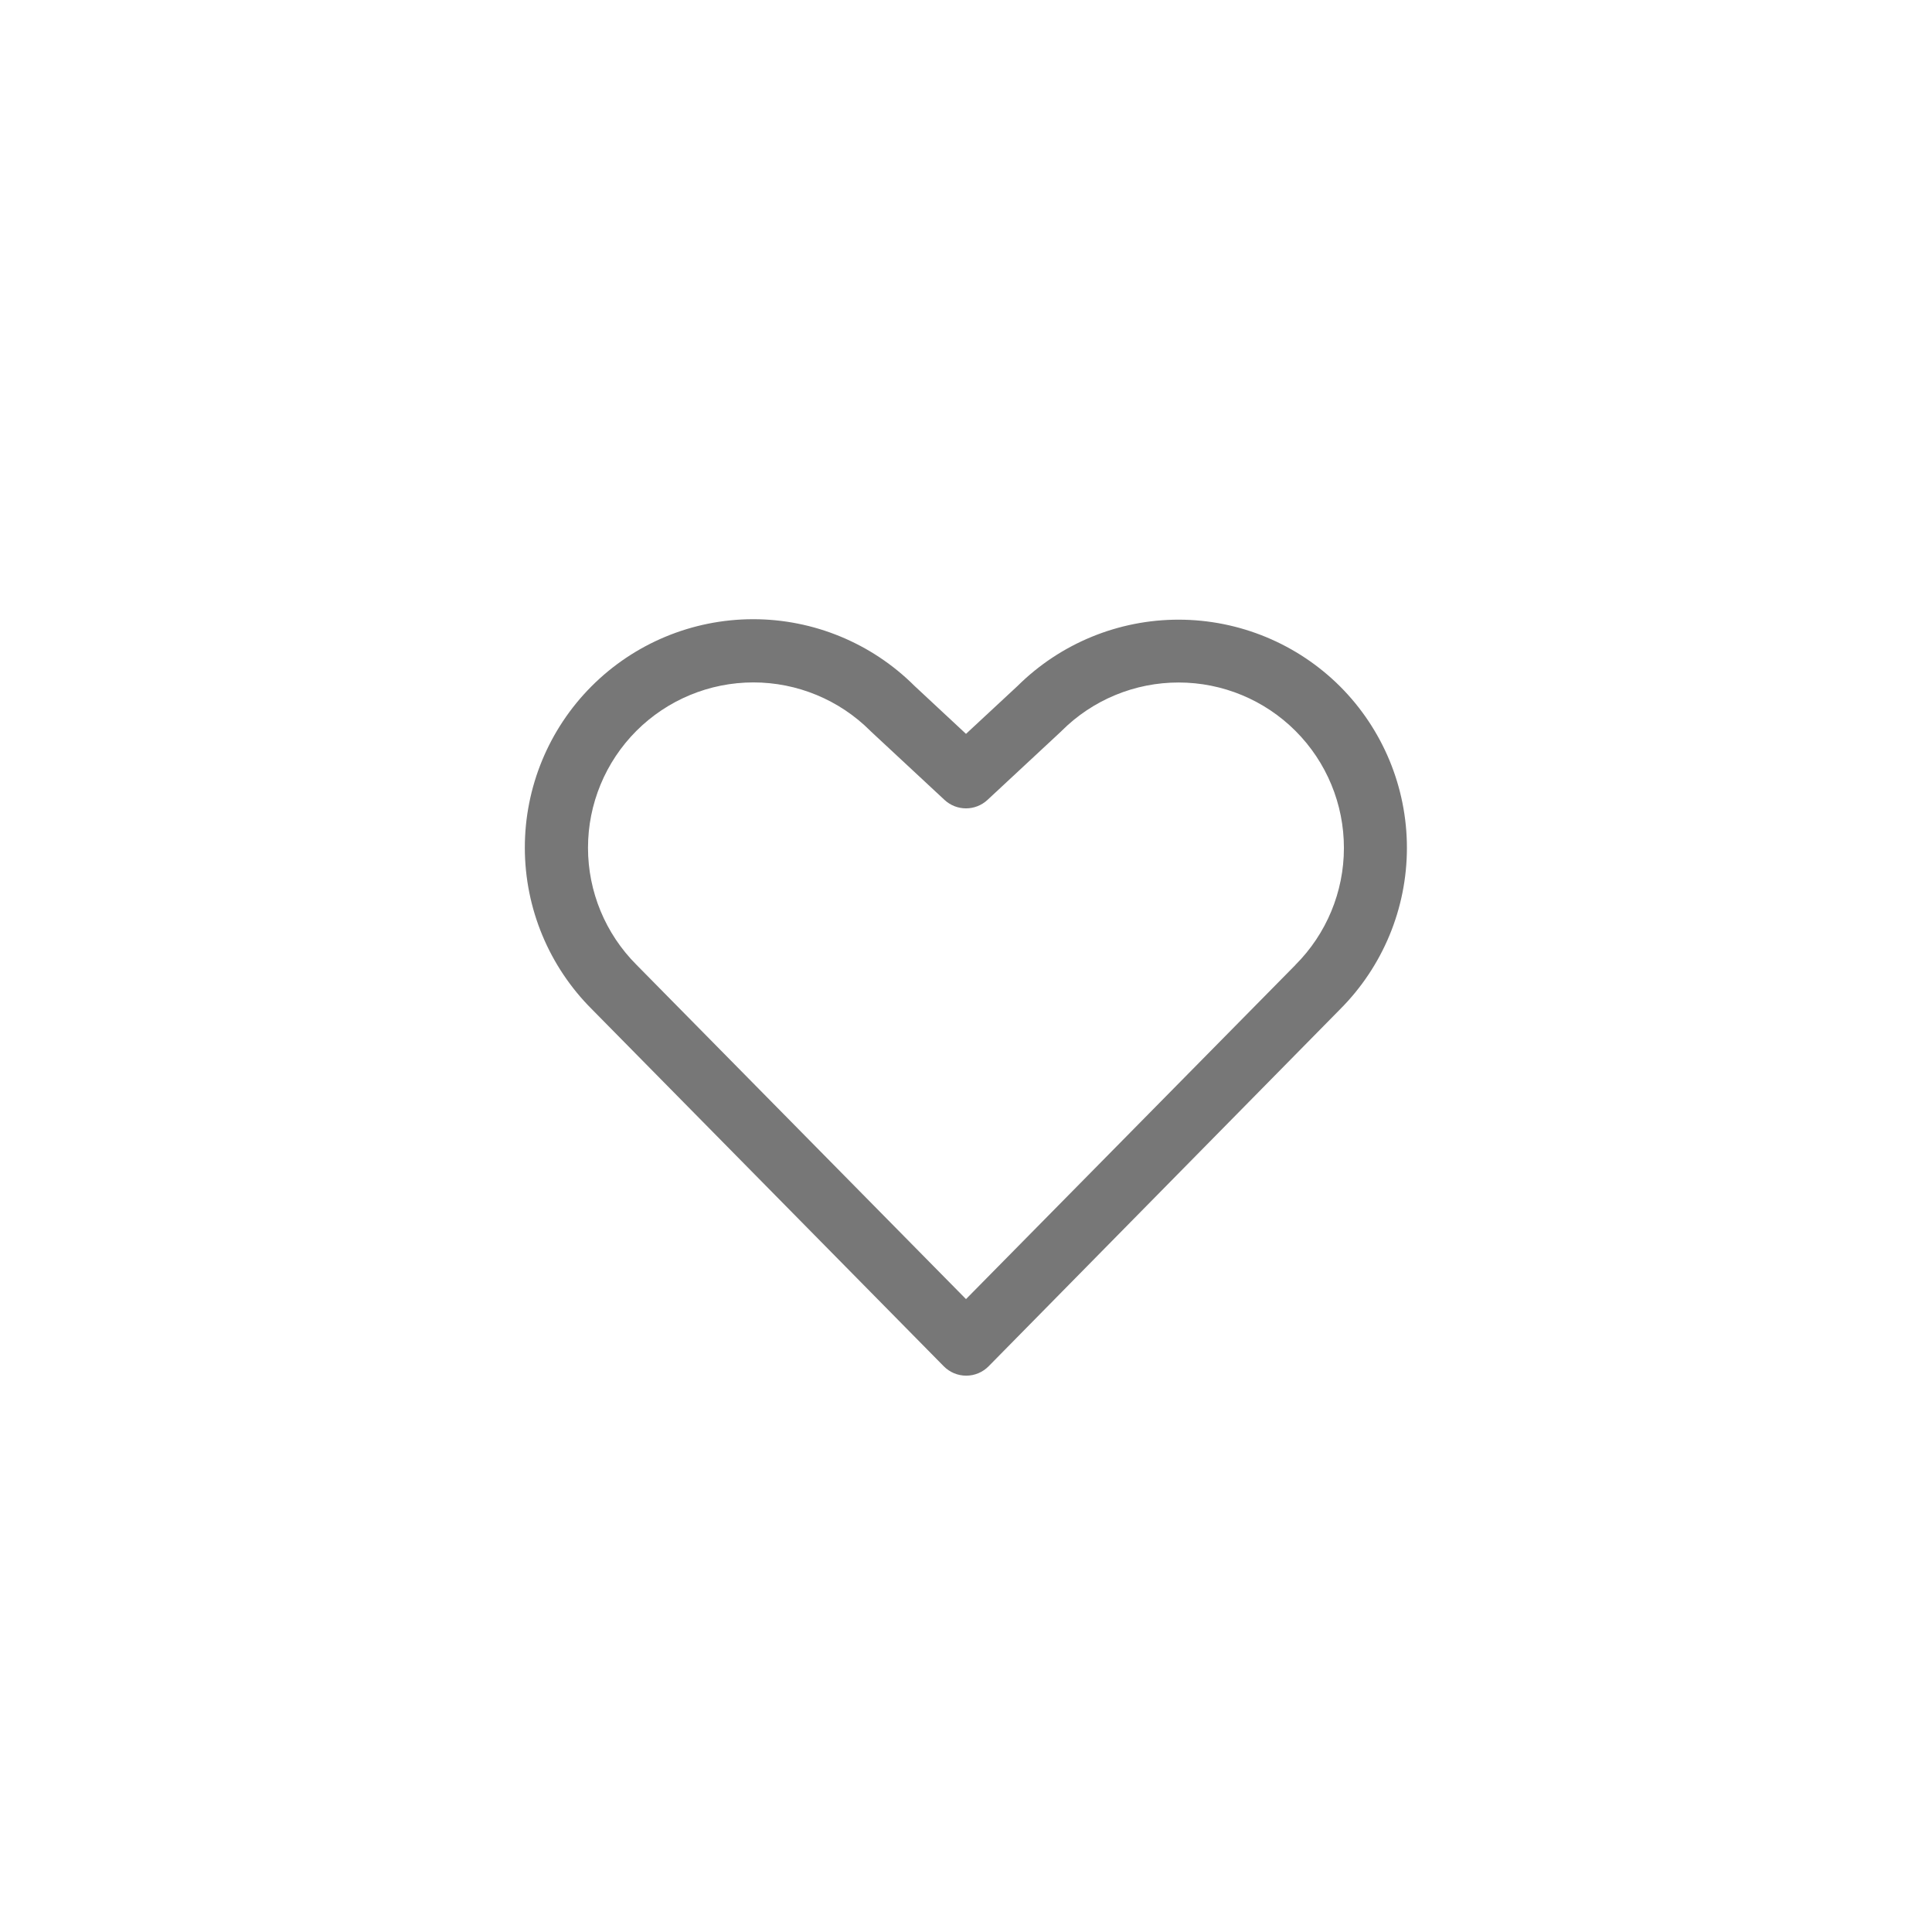
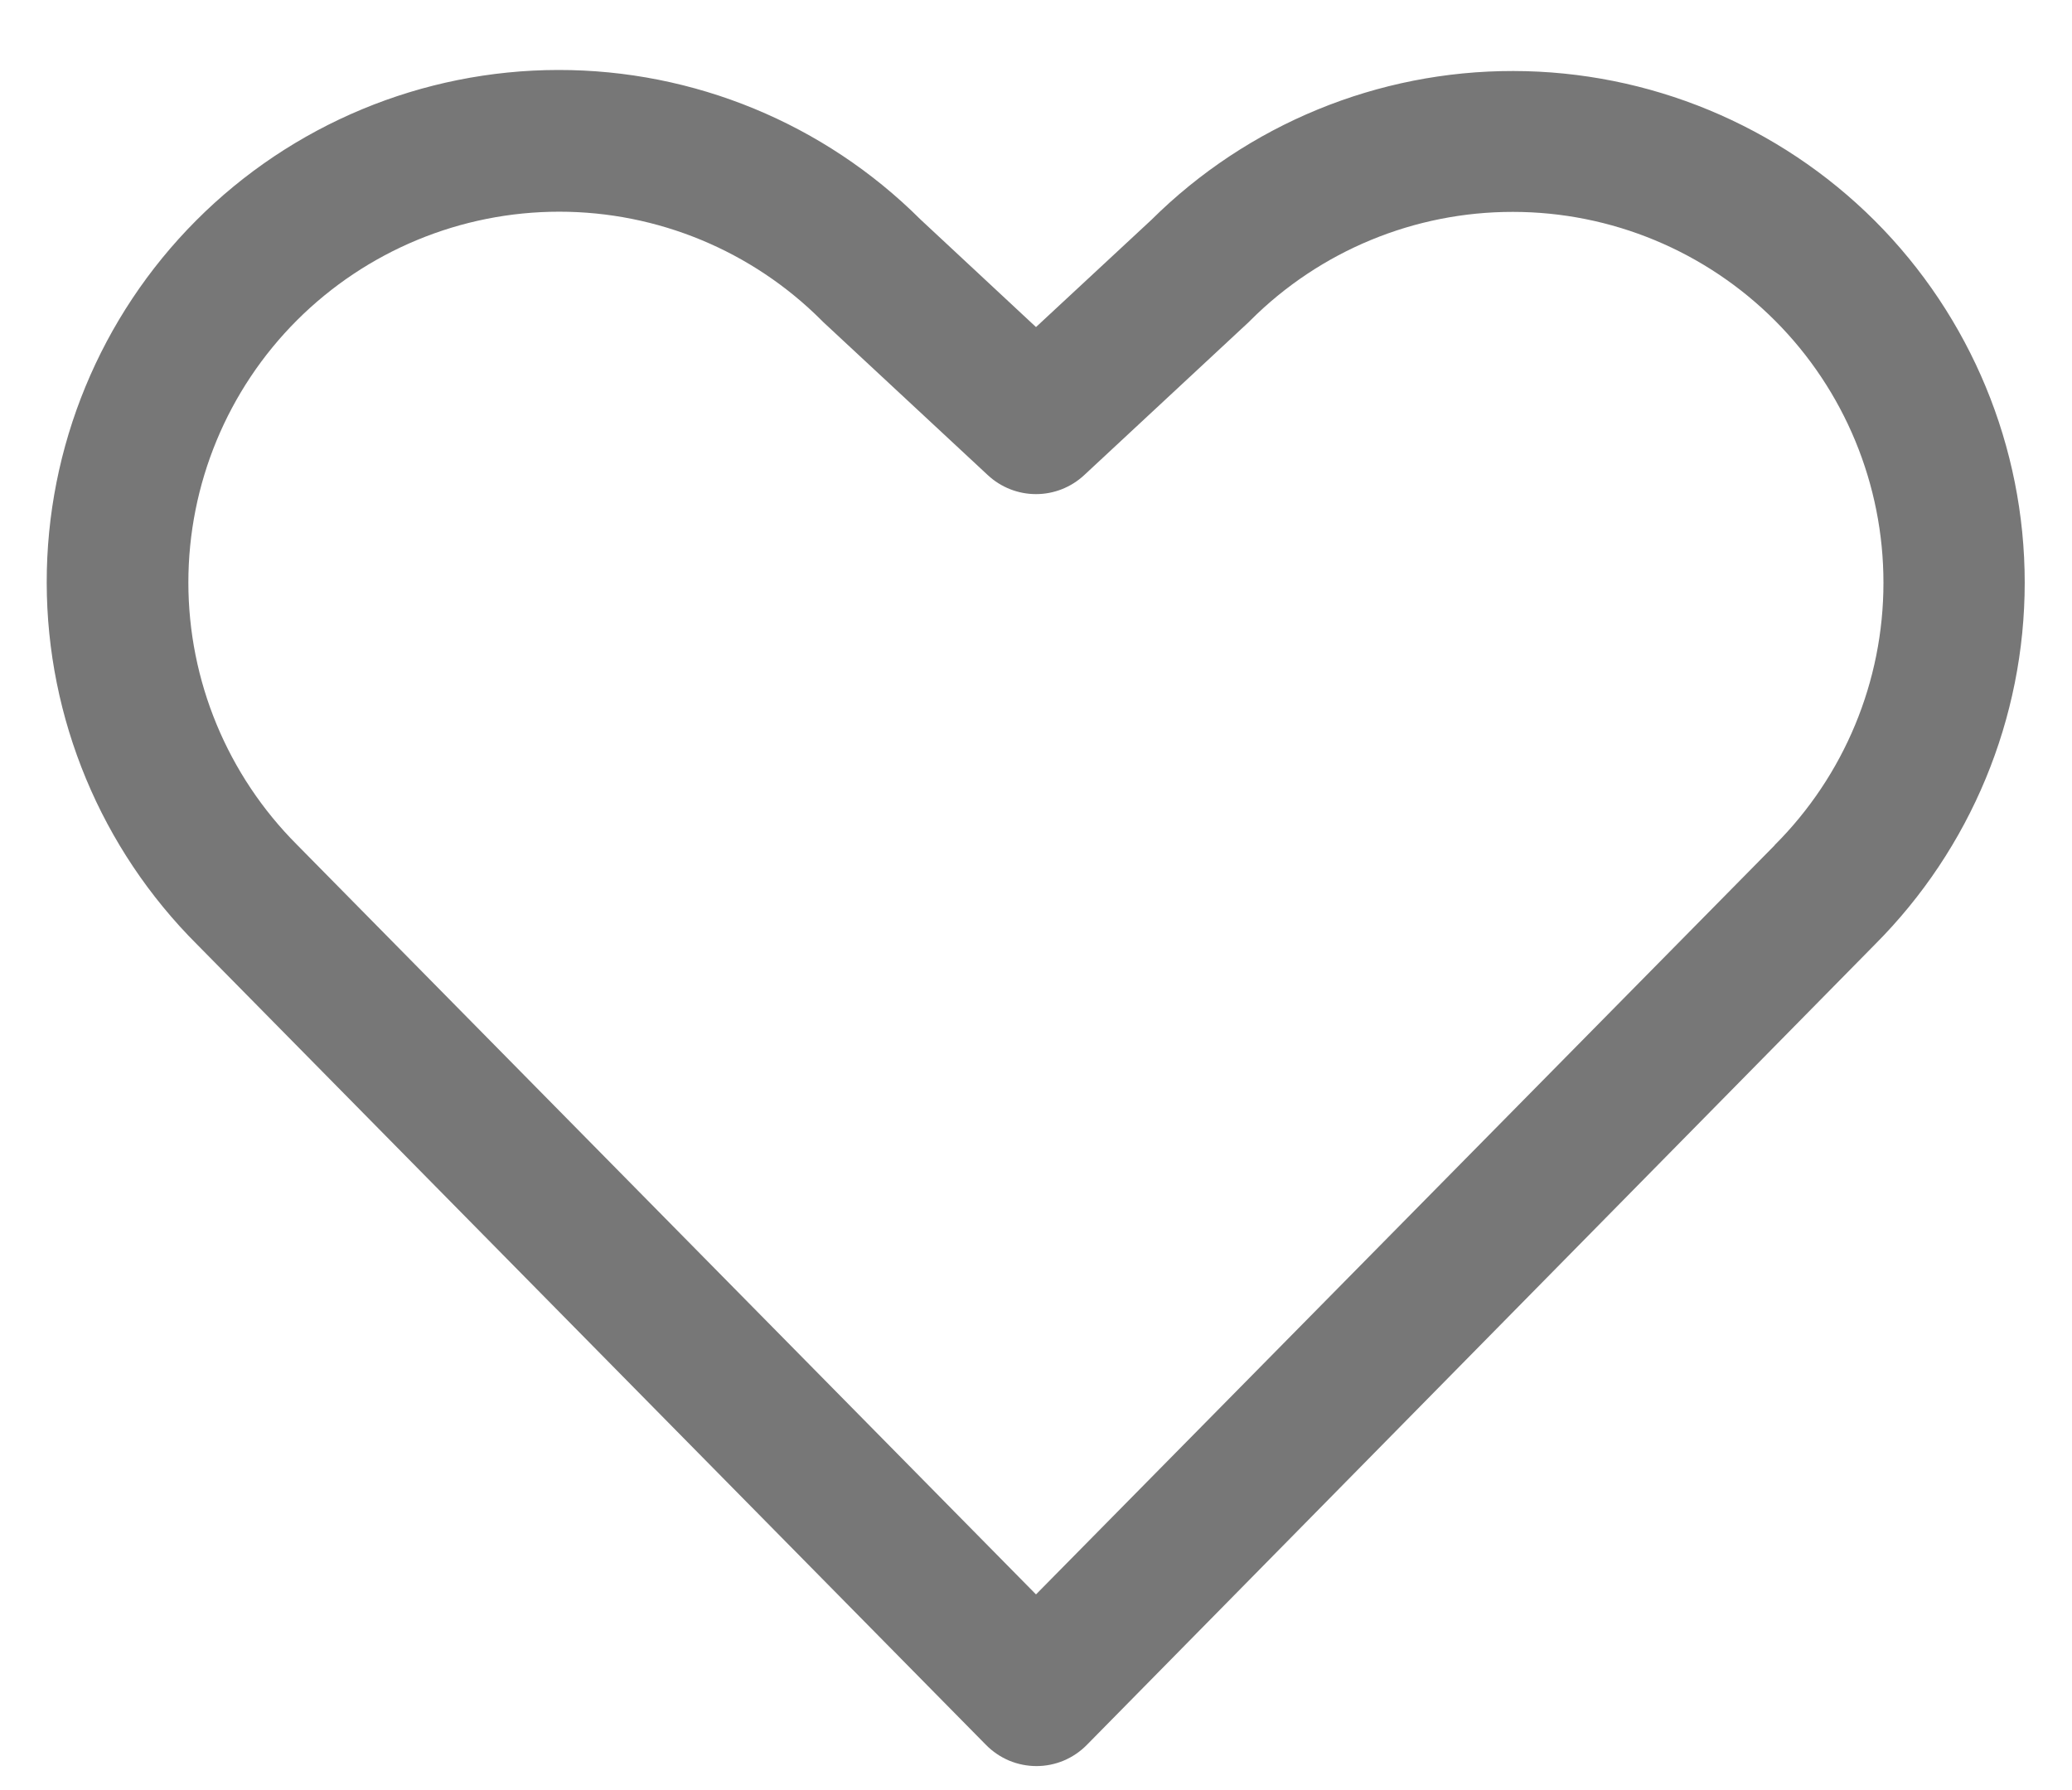
- <svg xmlns="http://www.w3.org/2000/svg" width="46" height="46" viewBox="0 0 46 46" fill="none">
-   <path d="M31.906 16.343C30.887 15.327 29.507 14.756 28.068 14.754C26.629 14.752 25.248 15.32 24.226 16.334L23 17.473L21.773 16.33C20.752 15.312 19.368 14.741 17.926 14.743C16.483 14.745 15.101 15.32 14.083 16.341C13.065 17.362 12.494 18.746 12.496 20.188C12.498 21.631 13.073 23.013 14.094 24.031L22.47 32.53C22.54 32.601 22.623 32.657 22.715 32.696C22.807 32.734 22.905 32.754 23.005 32.754C23.104 32.754 23.203 32.734 23.294 32.696C23.386 32.657 23.469 32.601 23.539 32.53L31.906 24.031C32.925 23.011 33.498 21.629 33.498 20.187C33.498 18.746 32.925 17.363 31.906 16.343ZM30.842 22.977L23 30.931L15.153 22.97C14.415 22.231 14 21.23 14 20.185C14 19.141 14.415 18.14 15.153 17.401C15.892 16.663 16.893 16.248 17.938 16.248C18.982 16.248 19.983 16.663 20.722 17.401L20.741 17.42L22.489 19.046C22.628 19.175 22.81 19.247 23 19.247C23.19 19.247 23.372 19.175 23.511 19.046L25.259 17.42L25.278 17.401C26.017 16.663 27.019 16.249 28.063 16.25C29.108 16.25 30.109 16.666 30.847 17.405C31.585 18.144 31.999 19.146 31.998 20.19C31.998 21.234 31.582 22.236 30.843 22.974L30.842 22.977Z" fill="#777777" />
+ <svg xmlns="http://www.w3.org/2000/svg" width="22" height="19" viewBox="0 0 22 19" fill="none">
+   <path d="M19.906 2.344C18.887 1.327 17.508 0.756 16.068 0.754C14.629 0.752 13.248 1.32 12.226 2.334L11 3.473L9.773 2.33C8.752 1.312 7.368 0.741 5.926 0.743C4.484 0.745 3.101 1.32 2.083 2.341C1.065 3.362 0.494 4.746 0.496 6.188C0.498 7.63 1.073 9.013 2.094 10.031L10.47 18.53C10.54 18.601 10.623 18.657 10.715 18.696C10.807 18.734 10.905 18.754 11.005 18.754C11.104 18.754 11.203 18.734 11.294 18.696C11.386 18.657 11.469 18.601 11.539 18.53L19.906 10.031C20.925 9.011 21.498 7.629 21.498 6.187C21.498 4.746 20.925 3.363 19.906 2.344ZM18.842 8.977L11 16.931L3.153 8.97C2.415 8.231 2 7.23 2 6.185C2 5.141 2.415 4.139 3.153 3.401C3.892 2.663 4.893 2.248 5.938 2.248C6.982 2.248 7.984 2.663 8.722 3.401L8.741 3.42L10.489 5.046C10.628 5.175 10.81 5.247 11 5.247C11.19 5.247 11.372 5.175 11.511 5.046L13.259 3.42L13.278 3.401C14.017 2.663 15.019 2.249 16.063 2.25C17.108 2.25 18.109 2.666 18.847 3.405C19.585 4.144 19.999 5.146 19.998 6.19C19.998 7.234 19.582 8.236 18.843 8.974L18.842 8.977Z" fill="#777777" />
</svg>
